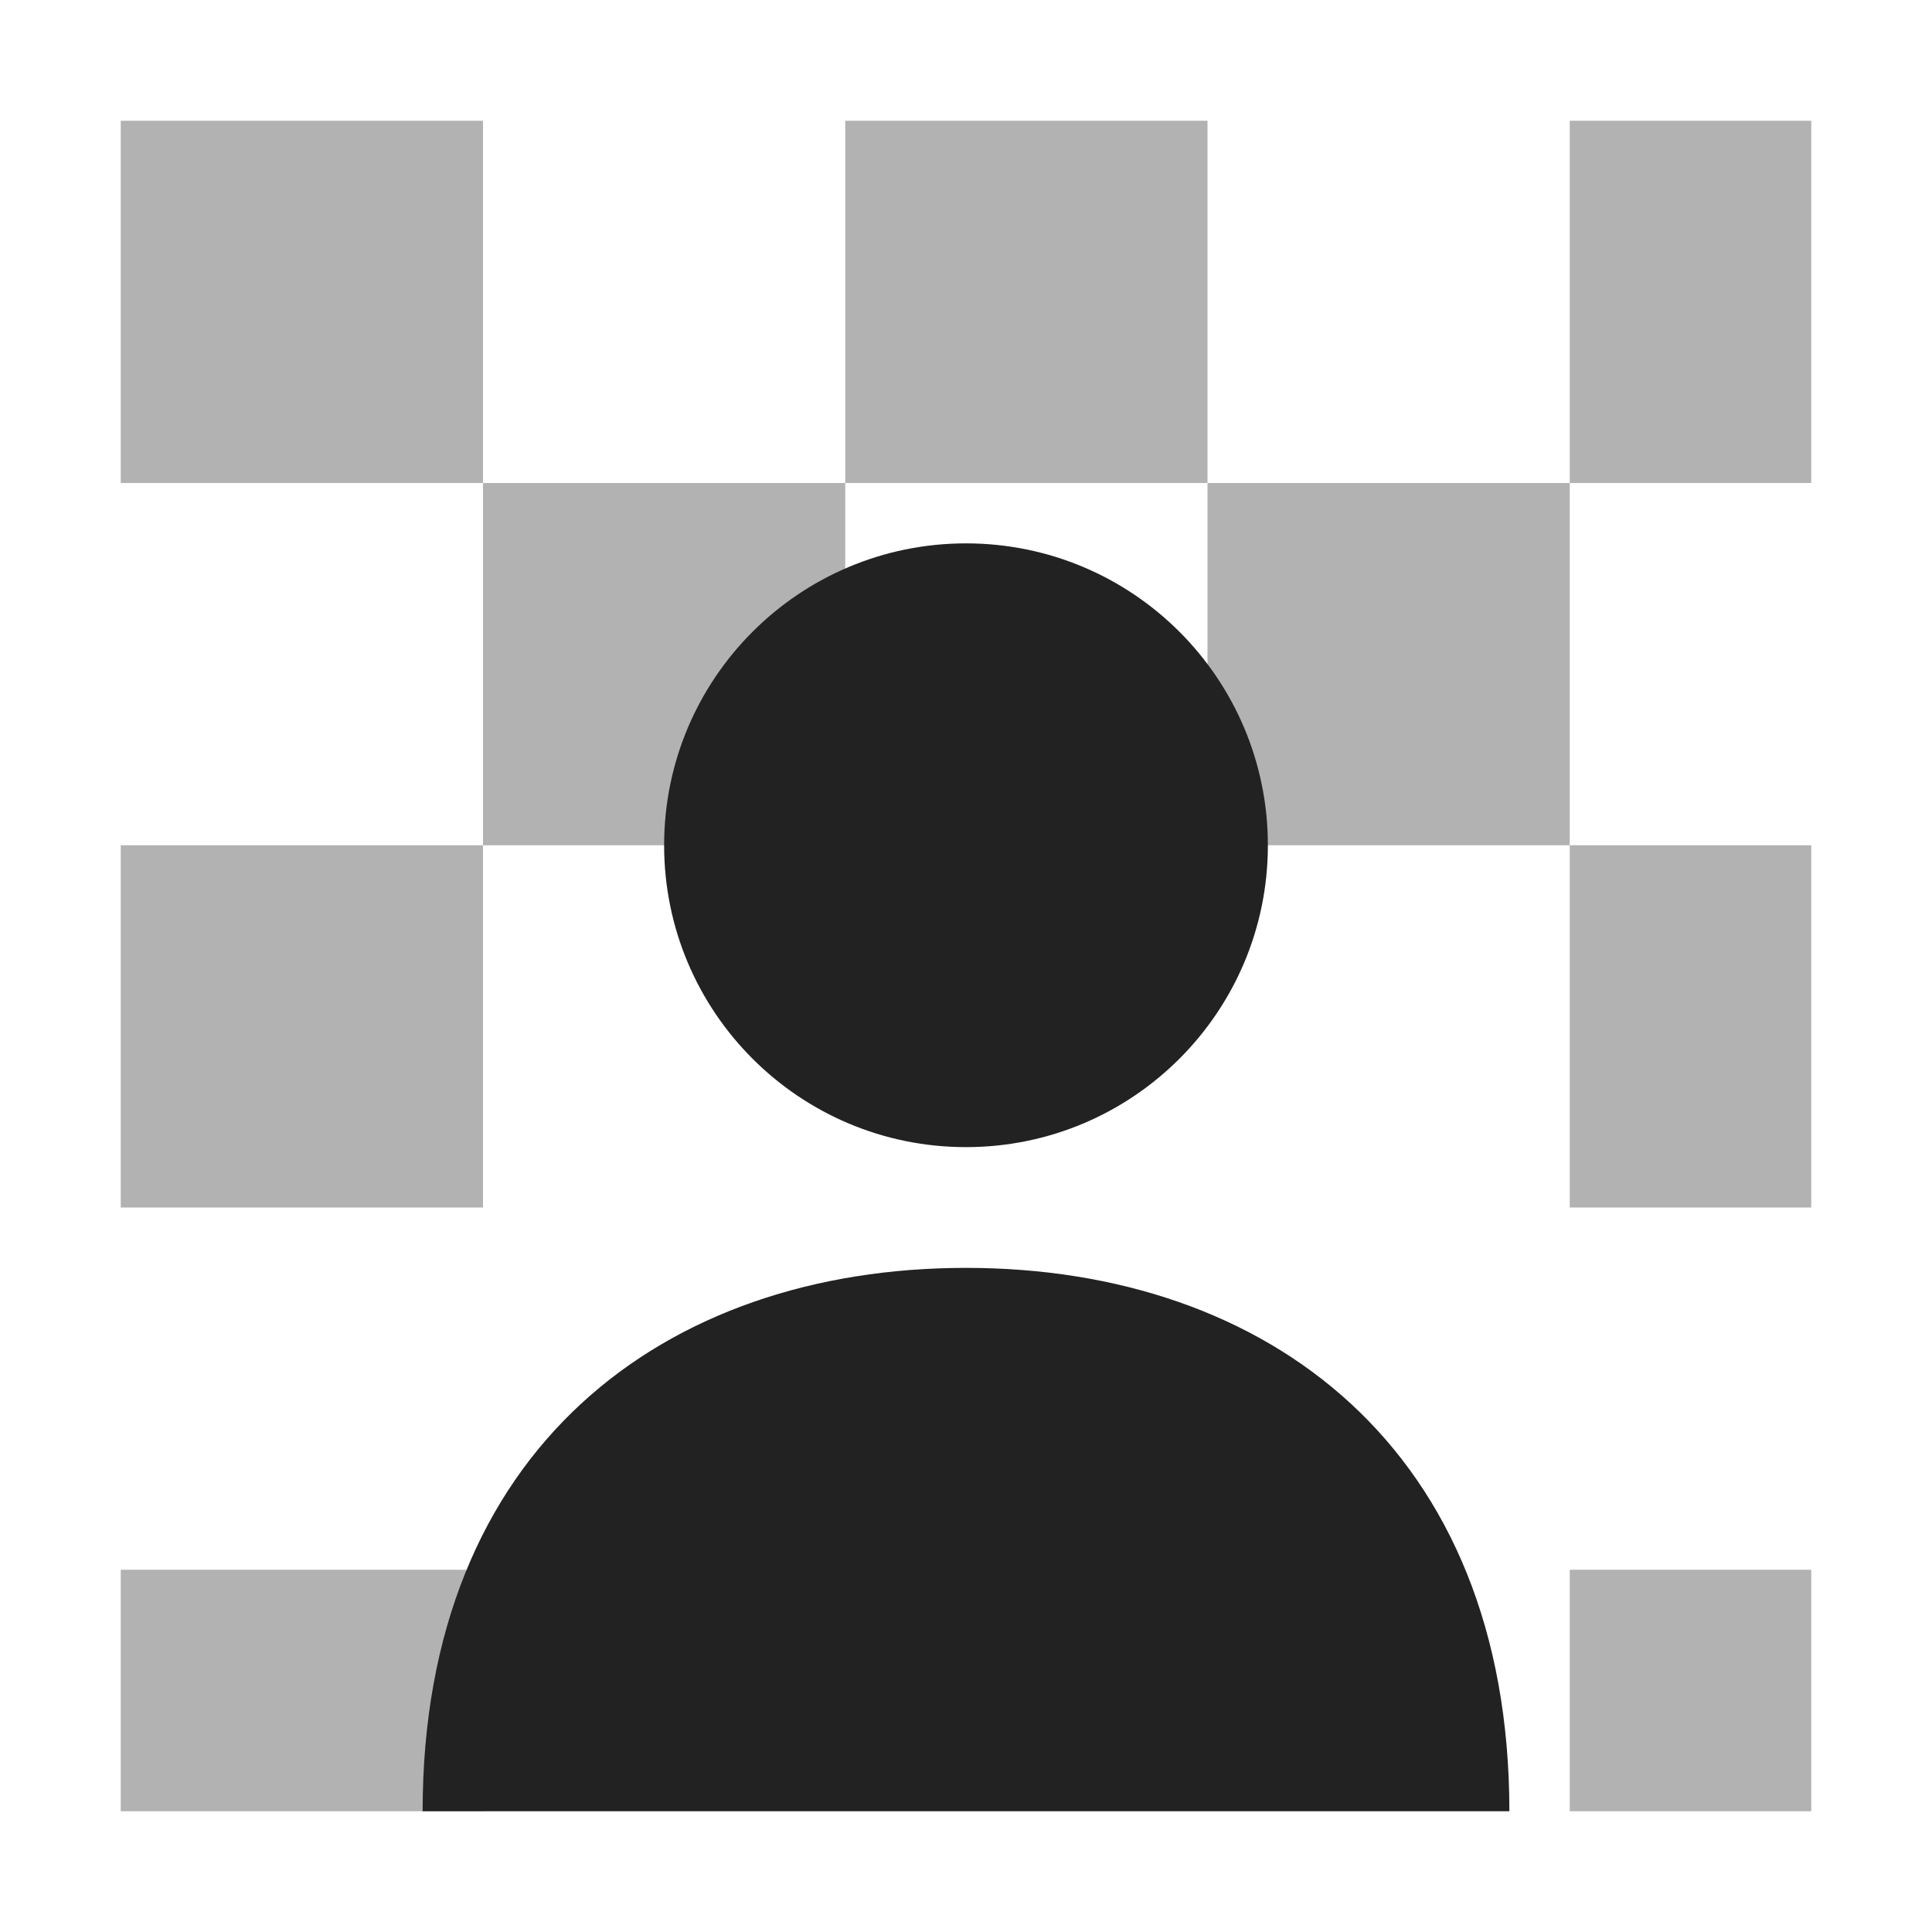
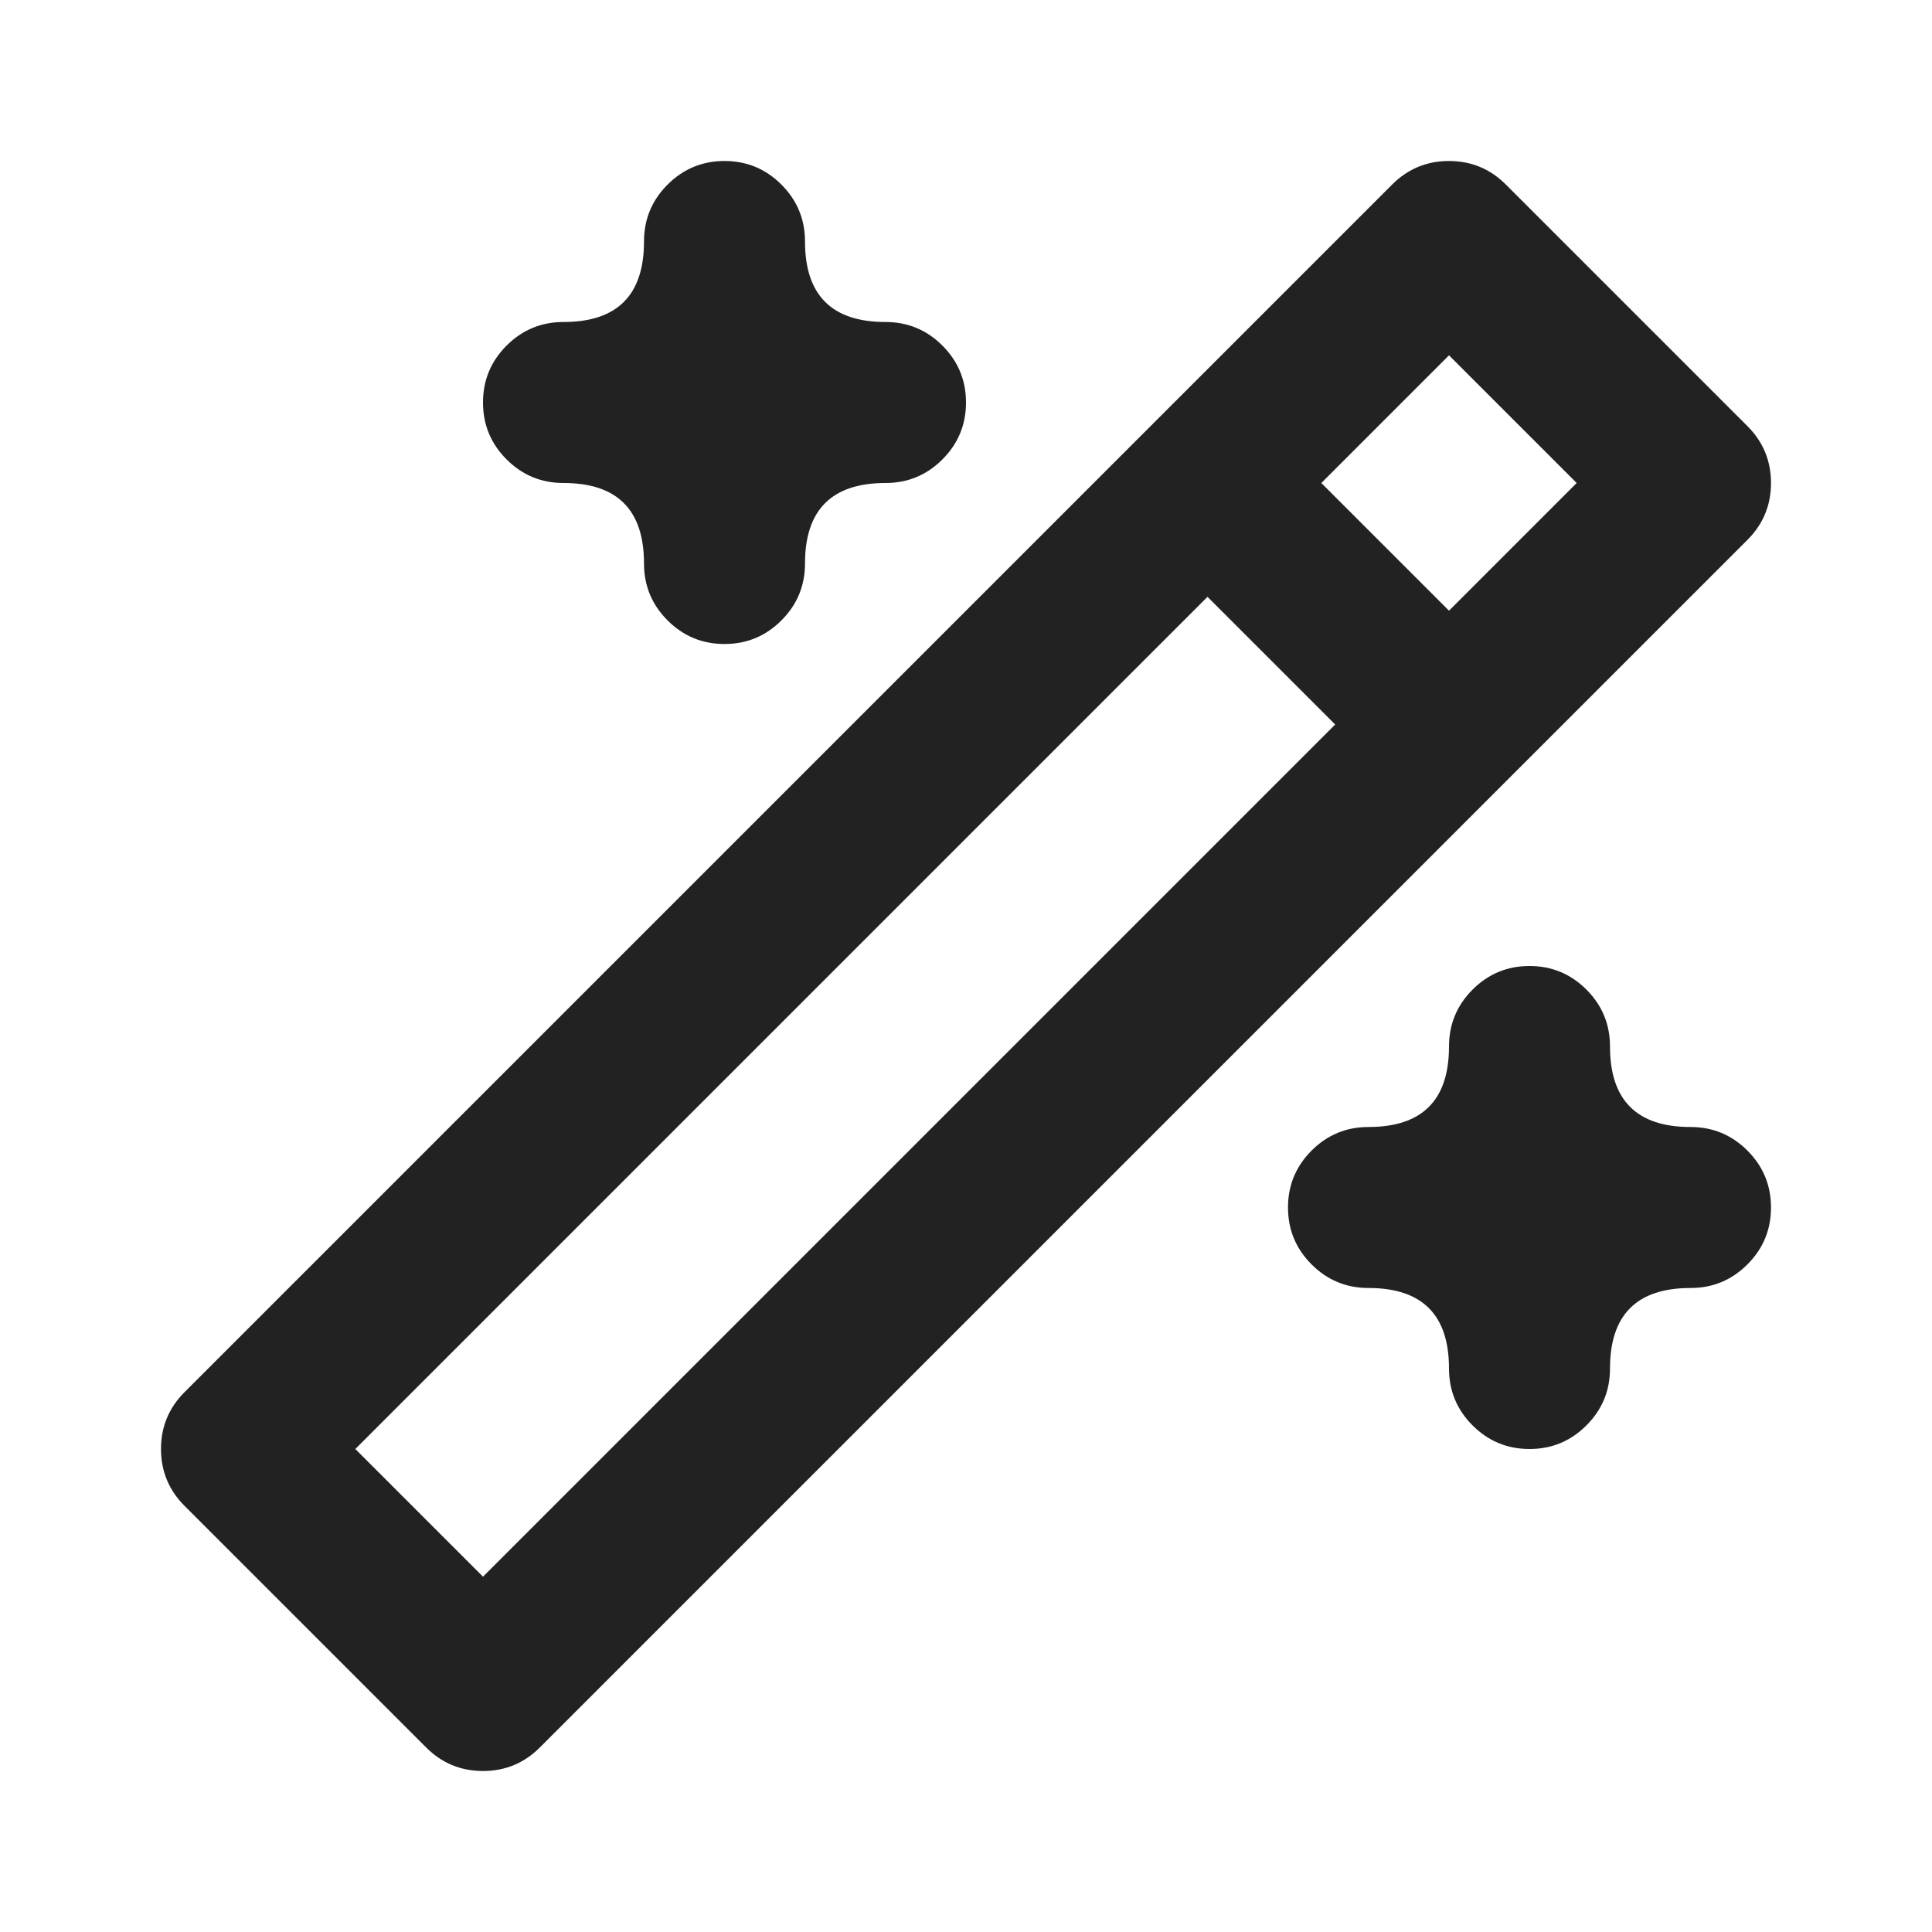
- <svg xmlns="http://www.w3.org/2000/svg" width="16" height="16" viewBox="0 0 16 16">
-   <path fill="#222222" opacity="0.35" d="M 1 1 h 3 v 3 h -3 z M 7 1 h 3 v 3 h -3 z M 13 1 h 2 v 3 h -2 z M 4 4 h 3 v 3 h -3 z M 10 4 h 3 v 3 h -3 z M 1 7 h 3 v 3 h -3 z M 13 7 h 2 v 3 h -2 z M 1 13 h 3 v 2 h -3 z M 13 13 h 2 v 2 h -2 z" />
-   <path fill="#222222" d="M 8 4.5 a 2.5 2.5 0 1 1 0 5 a 2.5 2.5 0 1 1 0 -5 z M 3.5 15 c 0 -3 2 -4.5 4.5 -4.5 s 4.5 1.5 4.5 4.5 z" />
+ <svg xmlns="http://www.w3.org/2000/svg" width="16" height="16" viewBox="0 0 24 24">
+   <path fill="#222222" d="M5.293,21.707 L2.293,18.707 Q2,18.414 2,18 Q2,17.586 2.293,17.293 L17.293,2.293 Q17.586,2 18,2 Q18.414,2 18.707,2.293 L21.707,5.293 Q22,5.586 22,6 Q22,6.414 21.707,6.707 L6.707,21.707 Q6.414,22 6,22 Q5.586,22 5.293,21.707 Z M6,19.586 L19.586,6 L18,4.414 L4.414,18 L6,19.586 Z M15.707,5.293 L18.707,8.293 Q19,8.586 19,9 Q19,9.414 18.707,9.707 Q18.414,10 18,10 Q17.586,10 17.293,9.707 L14.293,6.707 Q14,6.414 14,6 Q14,5.586 14.293,5.293 Q14.586,5 15,5 Q15.414,5 15.707,5.293 Z M10,3 Q10,4 11,4 Q11.414,4 11.707,4.293 Q12,4.586 12,5 Q12,5.414 11.707,5.707 Q11.414,6 11,6 Q10,6 10,7 Q10,7.414 9.707,7.707 Q9.414,8 9,8 Q8.586,8 8.293,7.707 Q8,7.414 8,7 Q8,6 7,6 Q6.586,6 6.293,5.707 Q6,5.414 6,5 Q6,4.586 6.293,4.293 Q6.586,4 7,4 Q8,4 8,3 Q8,2.586 8.293,2.293 Q8.586,2 9,2 Q9.414,2 9.707,2.293 Q10,2.586 10,3 Z M20,13 Q20,14 21,14 Q21.414,14 21.707,14.293 Q22,14.586 22,15 Q22,15.414 21.707,15.707 Q21.414,16 21,16 Q20,16 20,17 Q20,17.414 19.707,17.707 Q19.414,18 19,18 Q18.586,18 18.293,17.707 Q18,17.414 18,17 Q18,16.001 17.002,16 L17,16 Q16.586,16 16.293,15.707 Q16,15.414 16,15 Q16,14.586 16.293,14.293 Q16.586,14 17,14 L17.002,14 Q18,13.999 18,13 Q18,12.586 18.293,12.293 Q18.586,12 19,12 Q19.414,12 19.707,12.293 Q20,12.586 20,13 Z" />
</svg>
